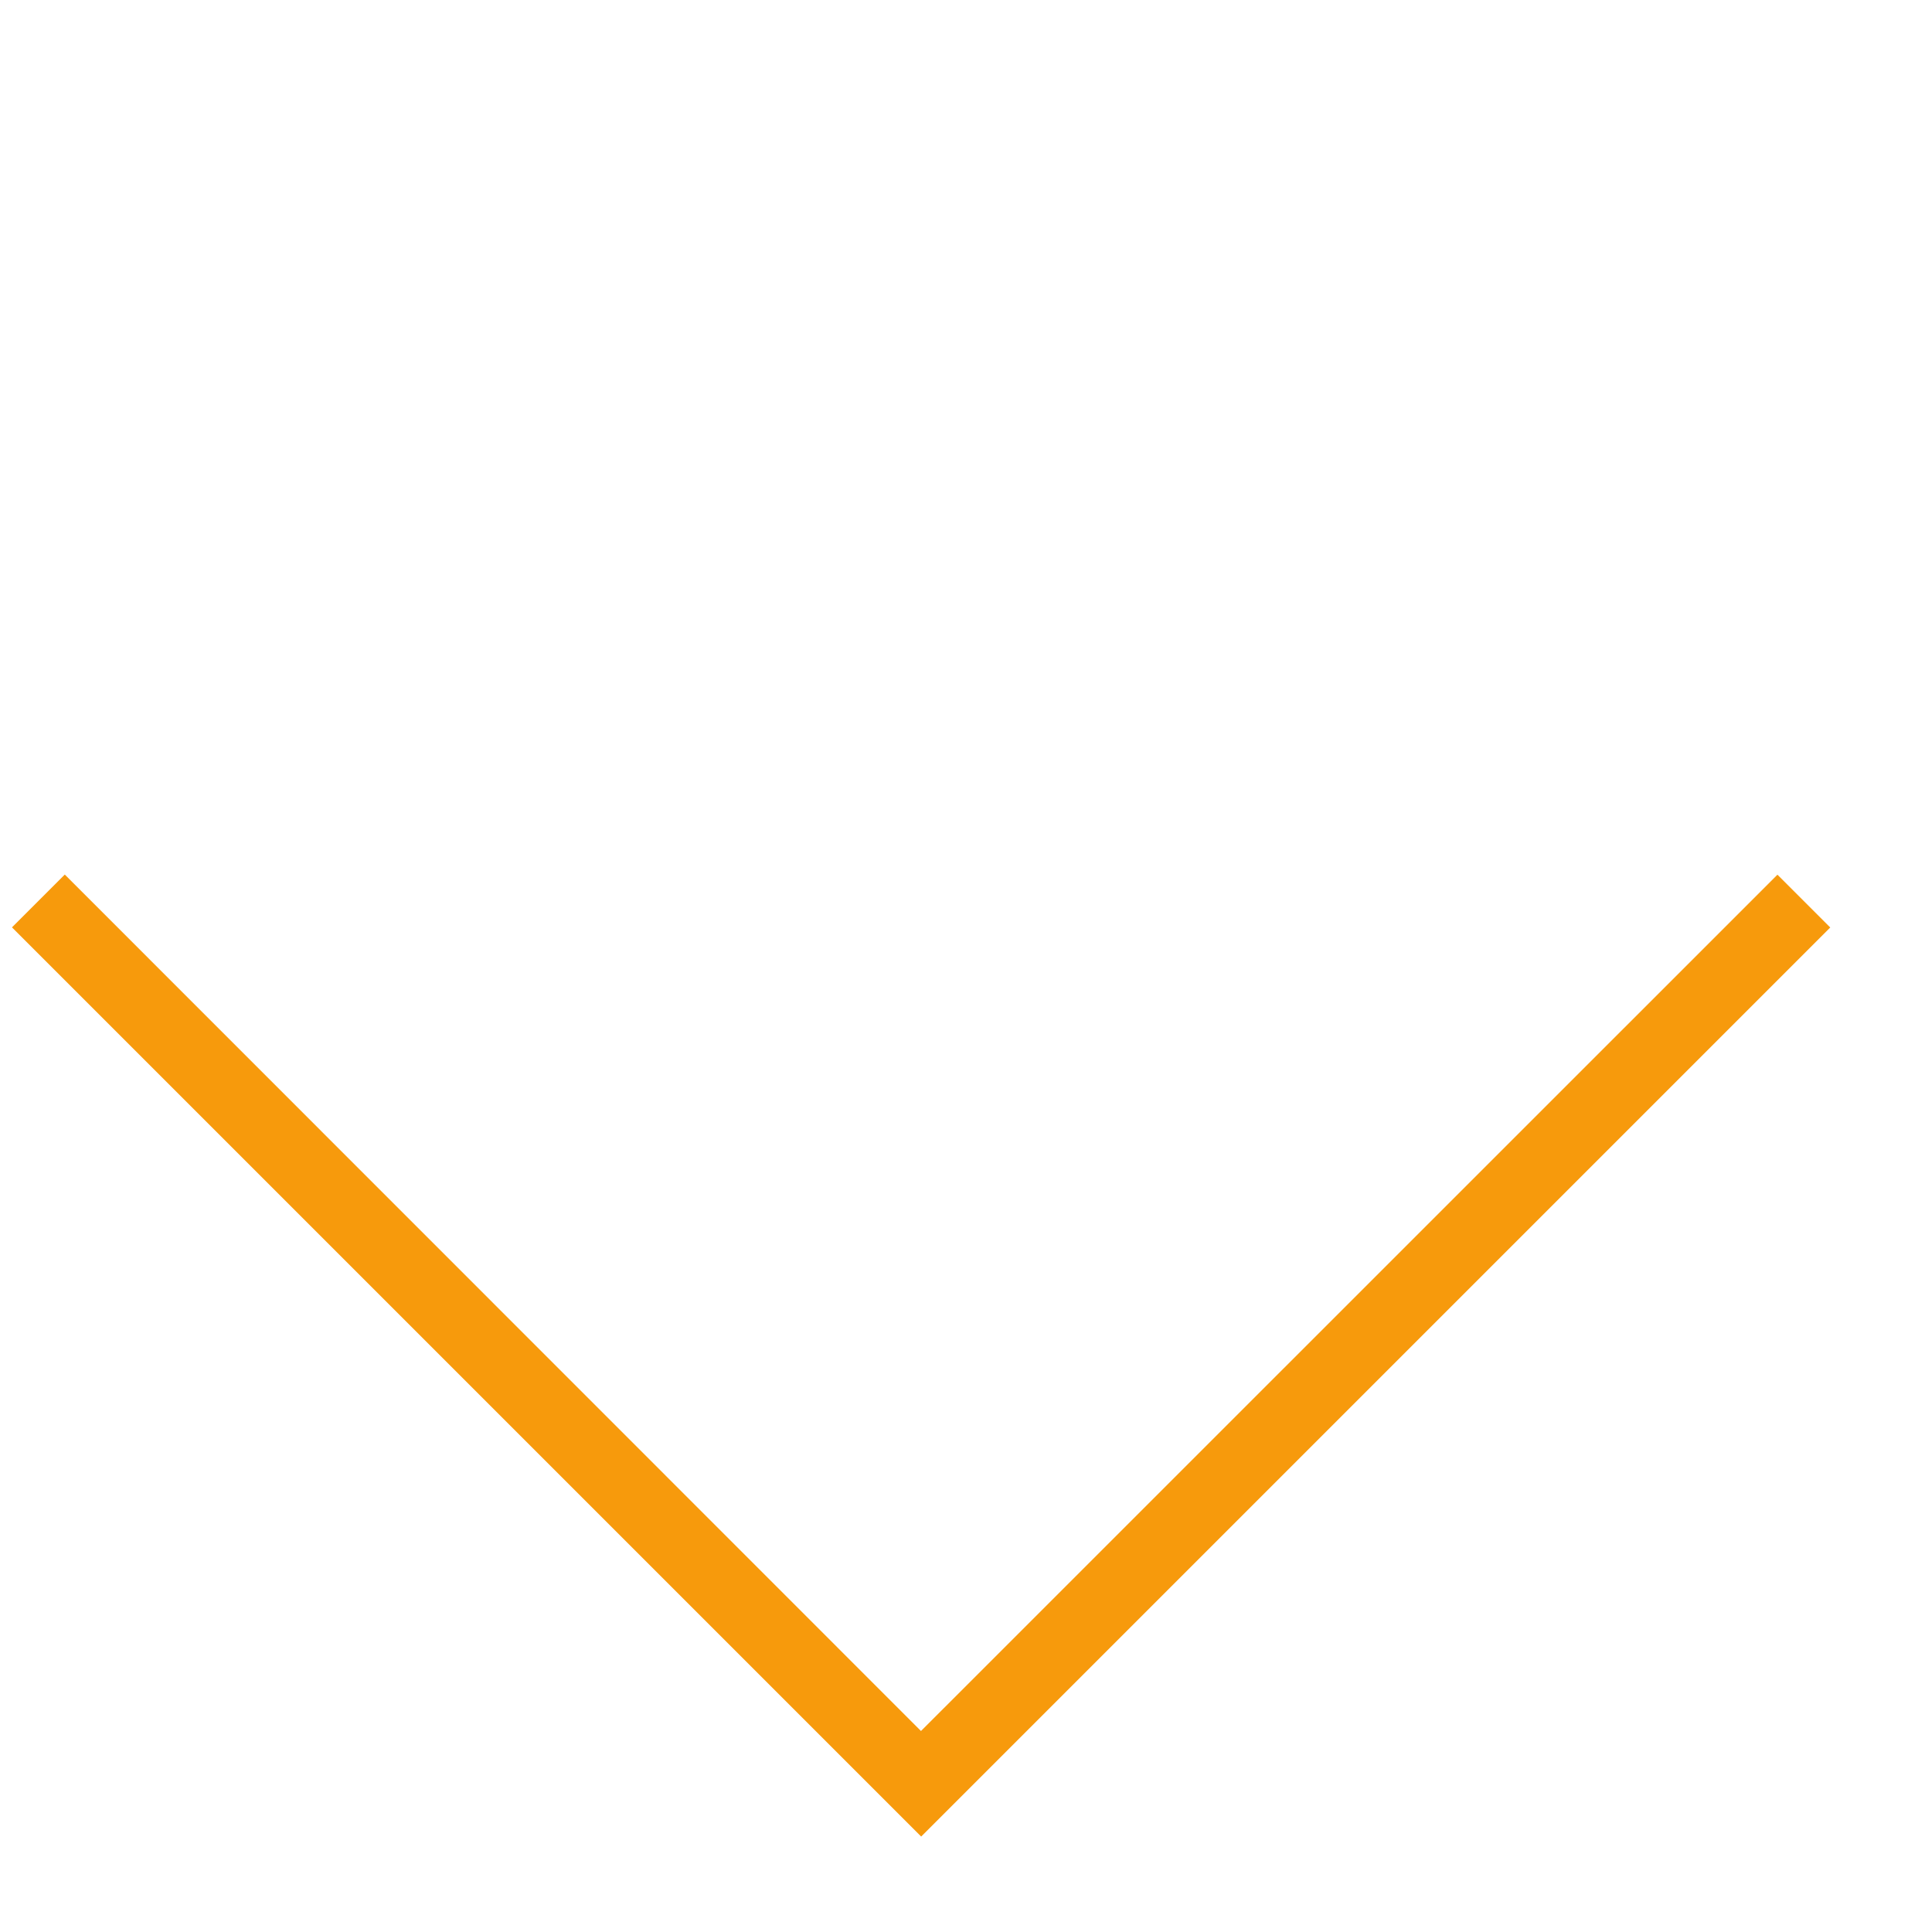
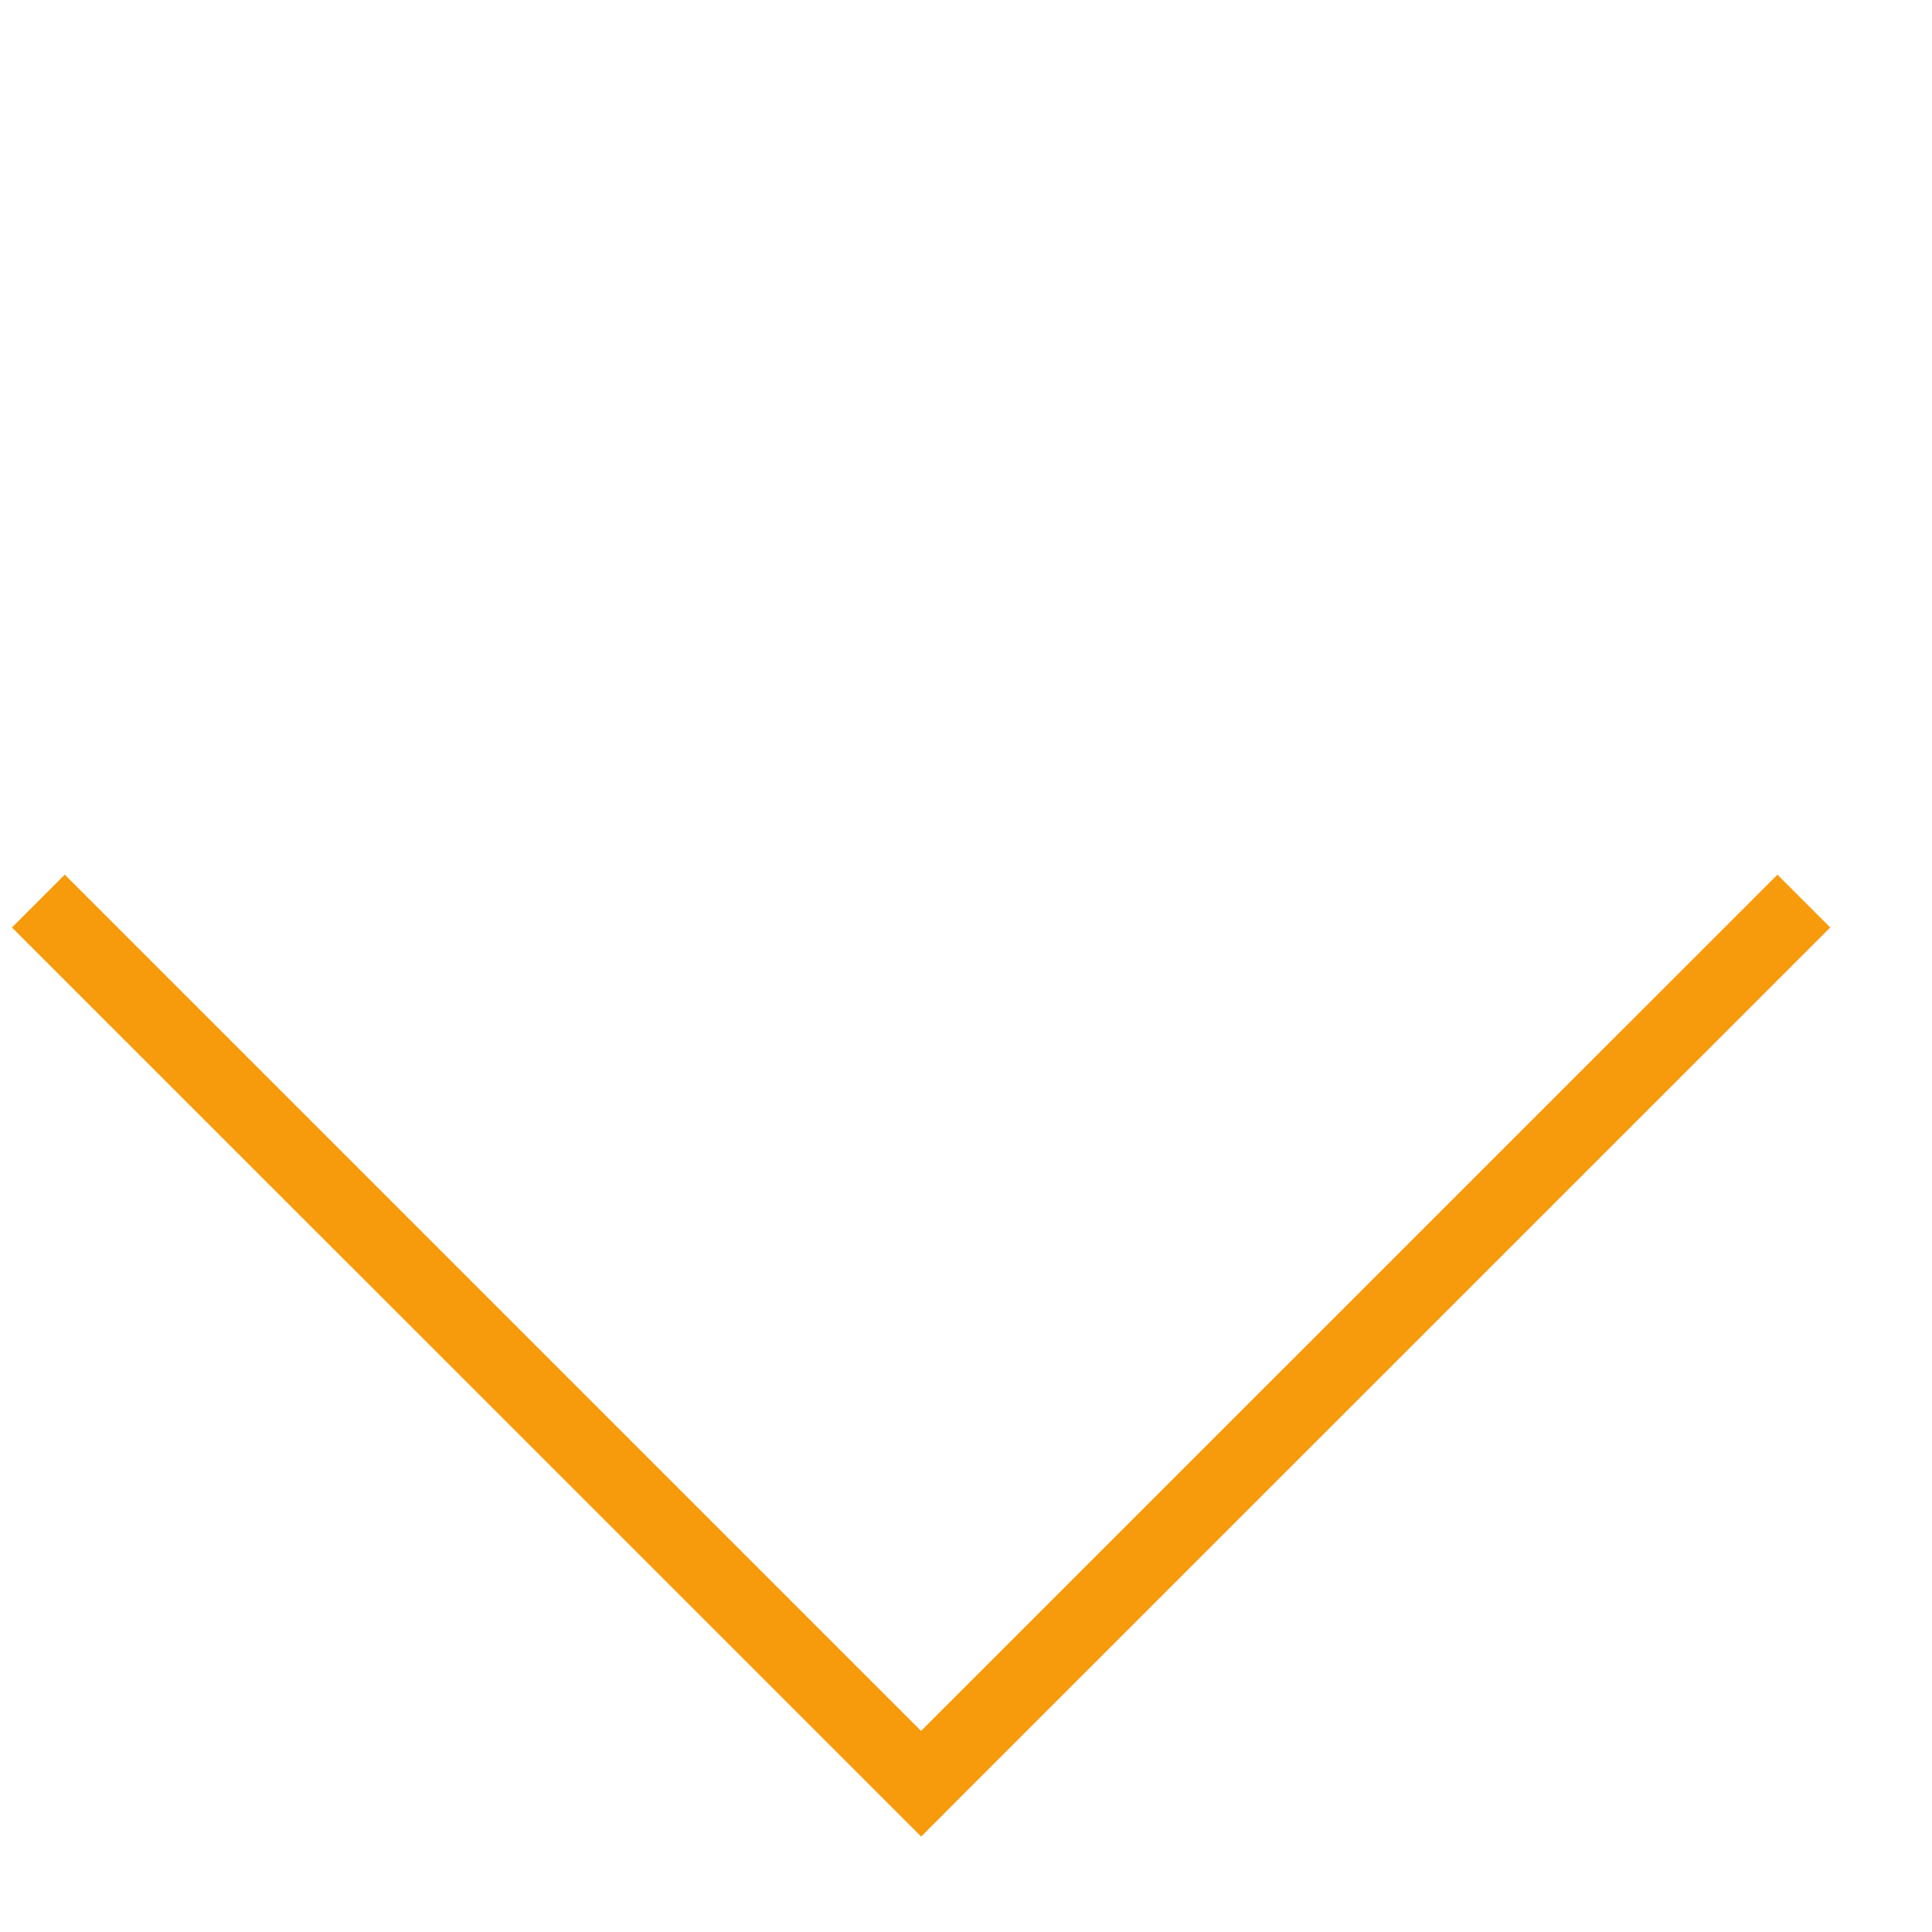
<svg xmlns="http://www.w3.org/2000/svg" width="15" height="15" viewBox="0 0 15 15" fill="none">
-   <path fill-rule="evenodd" clip-rule="evenodd" d="M7.151 13.44L.503 6.79l-.41.41 6.649 6.649.41.41.41-.41 6.648-6.648-.41-.41-6.649 6.648z" fill="#F79A0C" />
+   <path fill-rule="evenodd" clip-rule="evenodd" d="M7.151 13.439L0.503 6.791L0.093 7.201L6.742 13.849L7.152 14.259L7.561 13.849L14.21 7.201L13.8 6.791L7.151 13.439Z" fill="#F79A0C" />
</svg>
